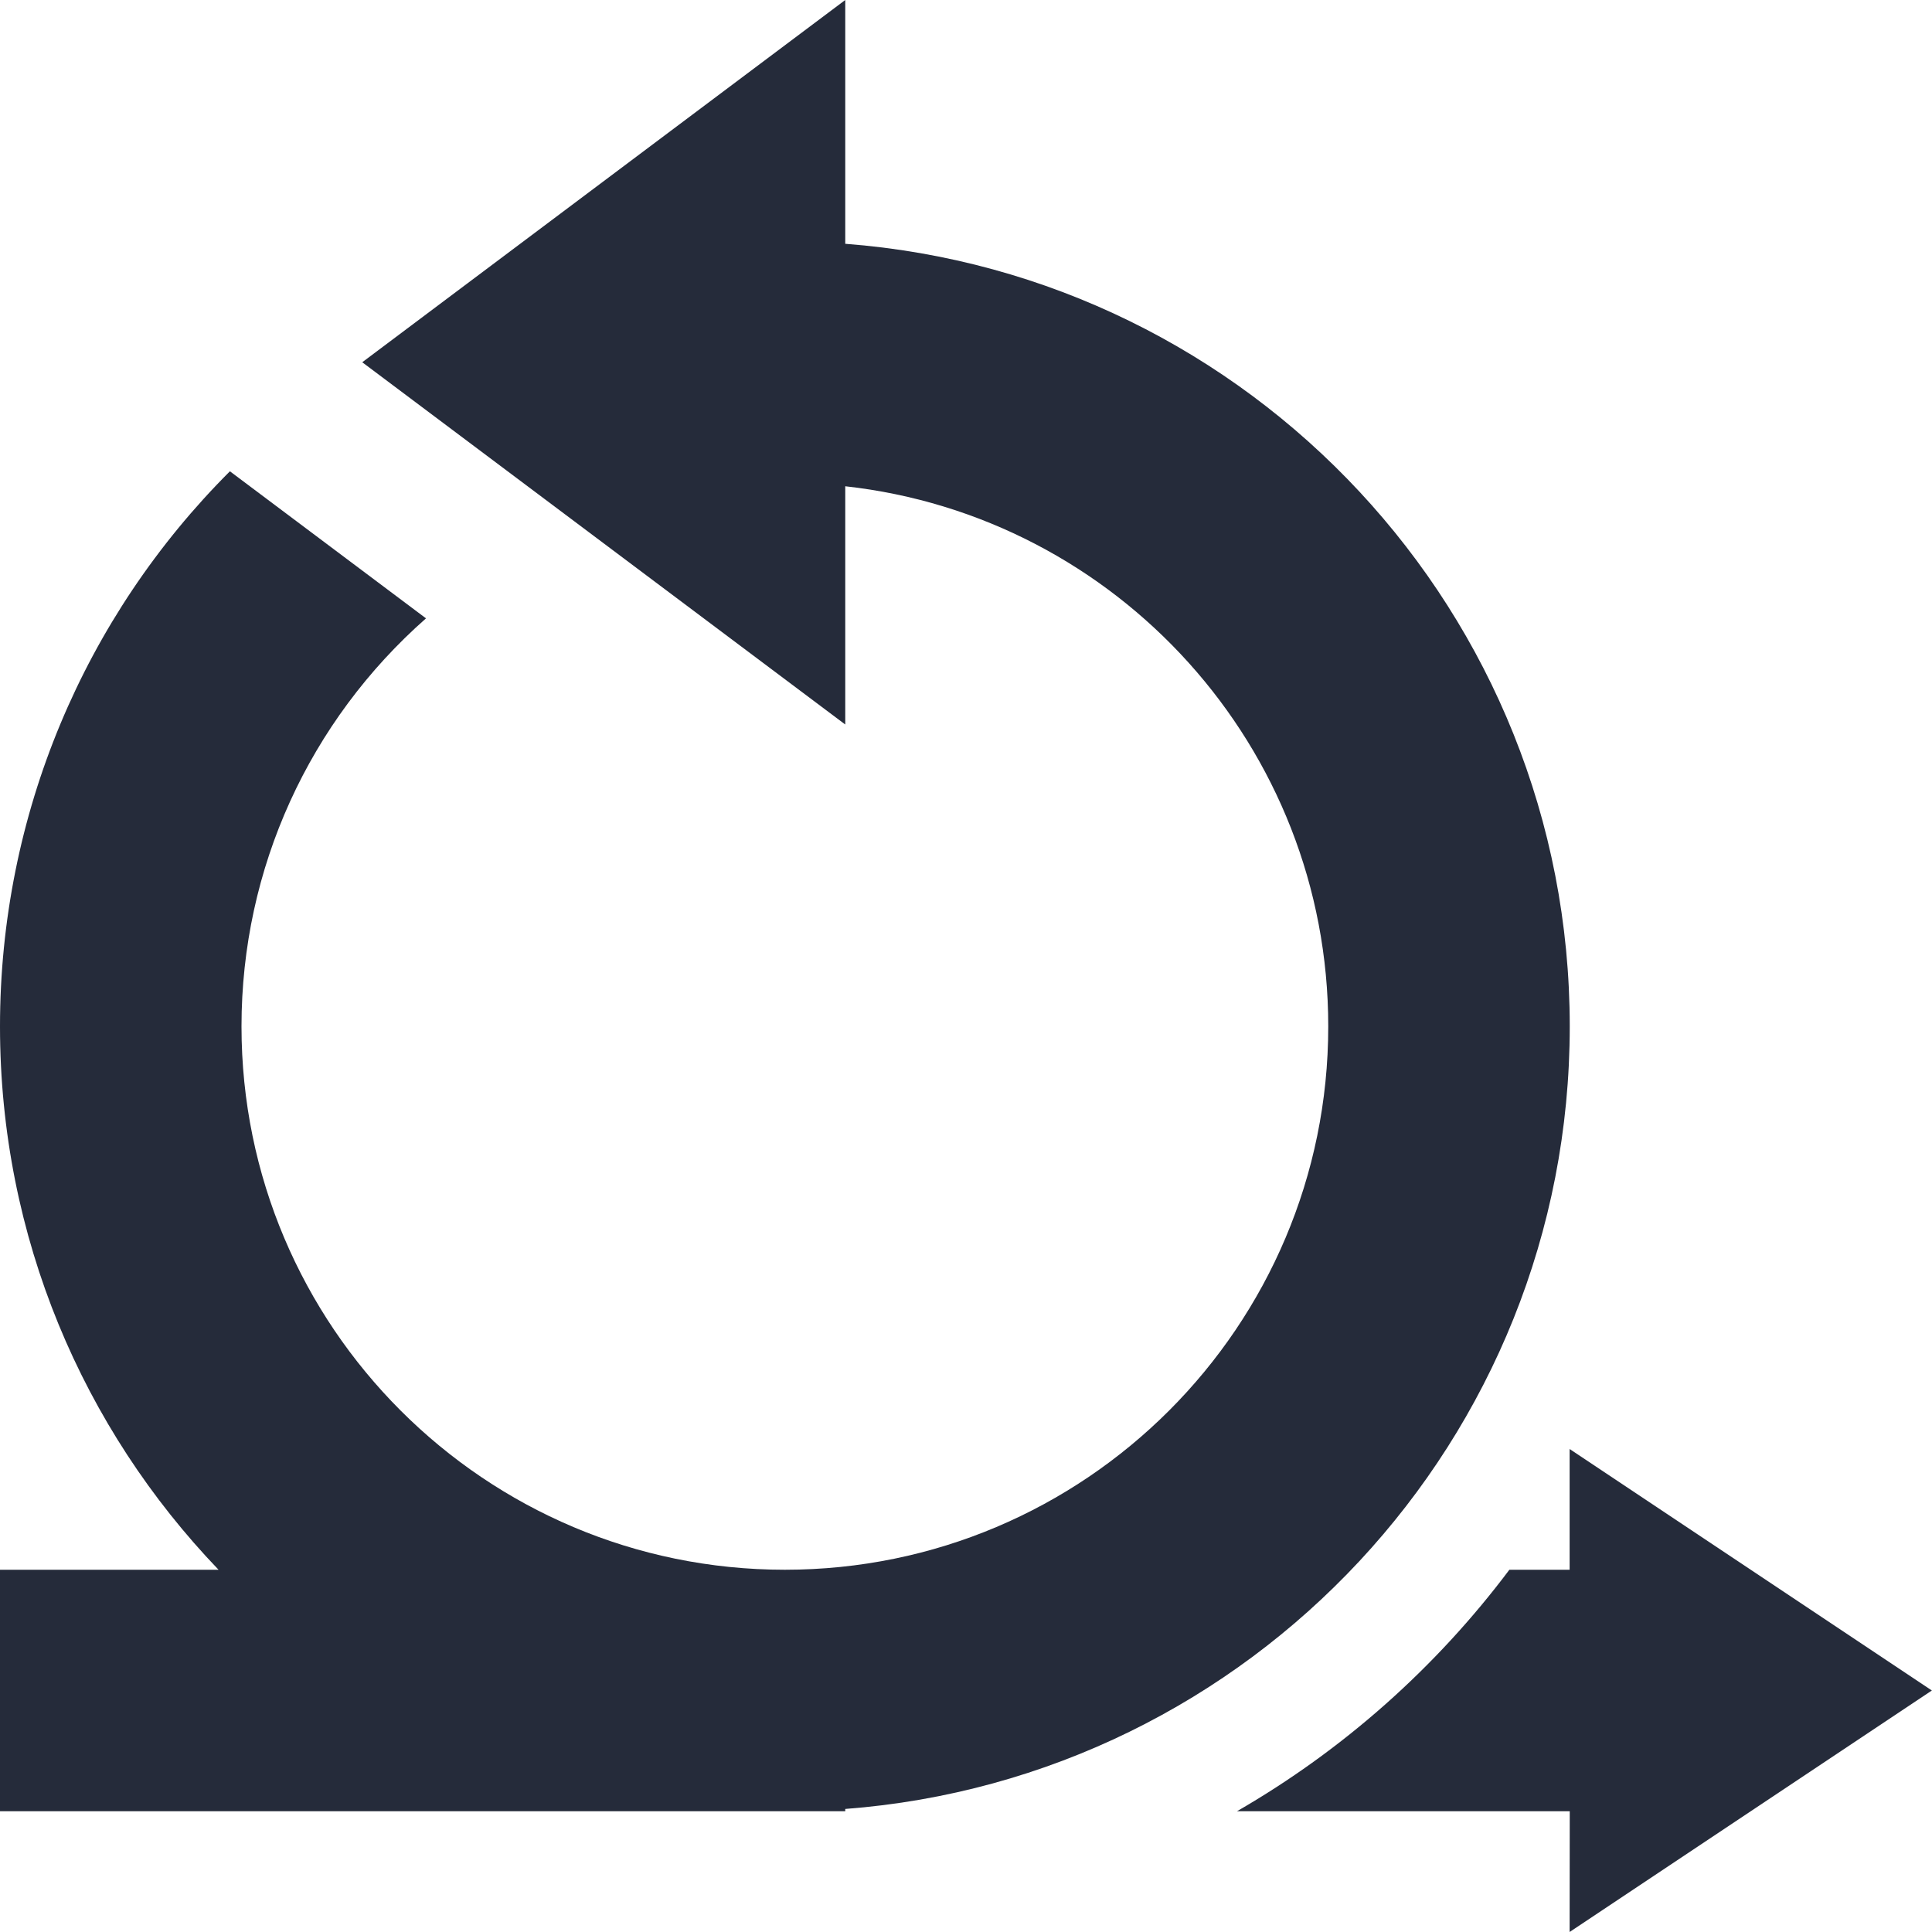
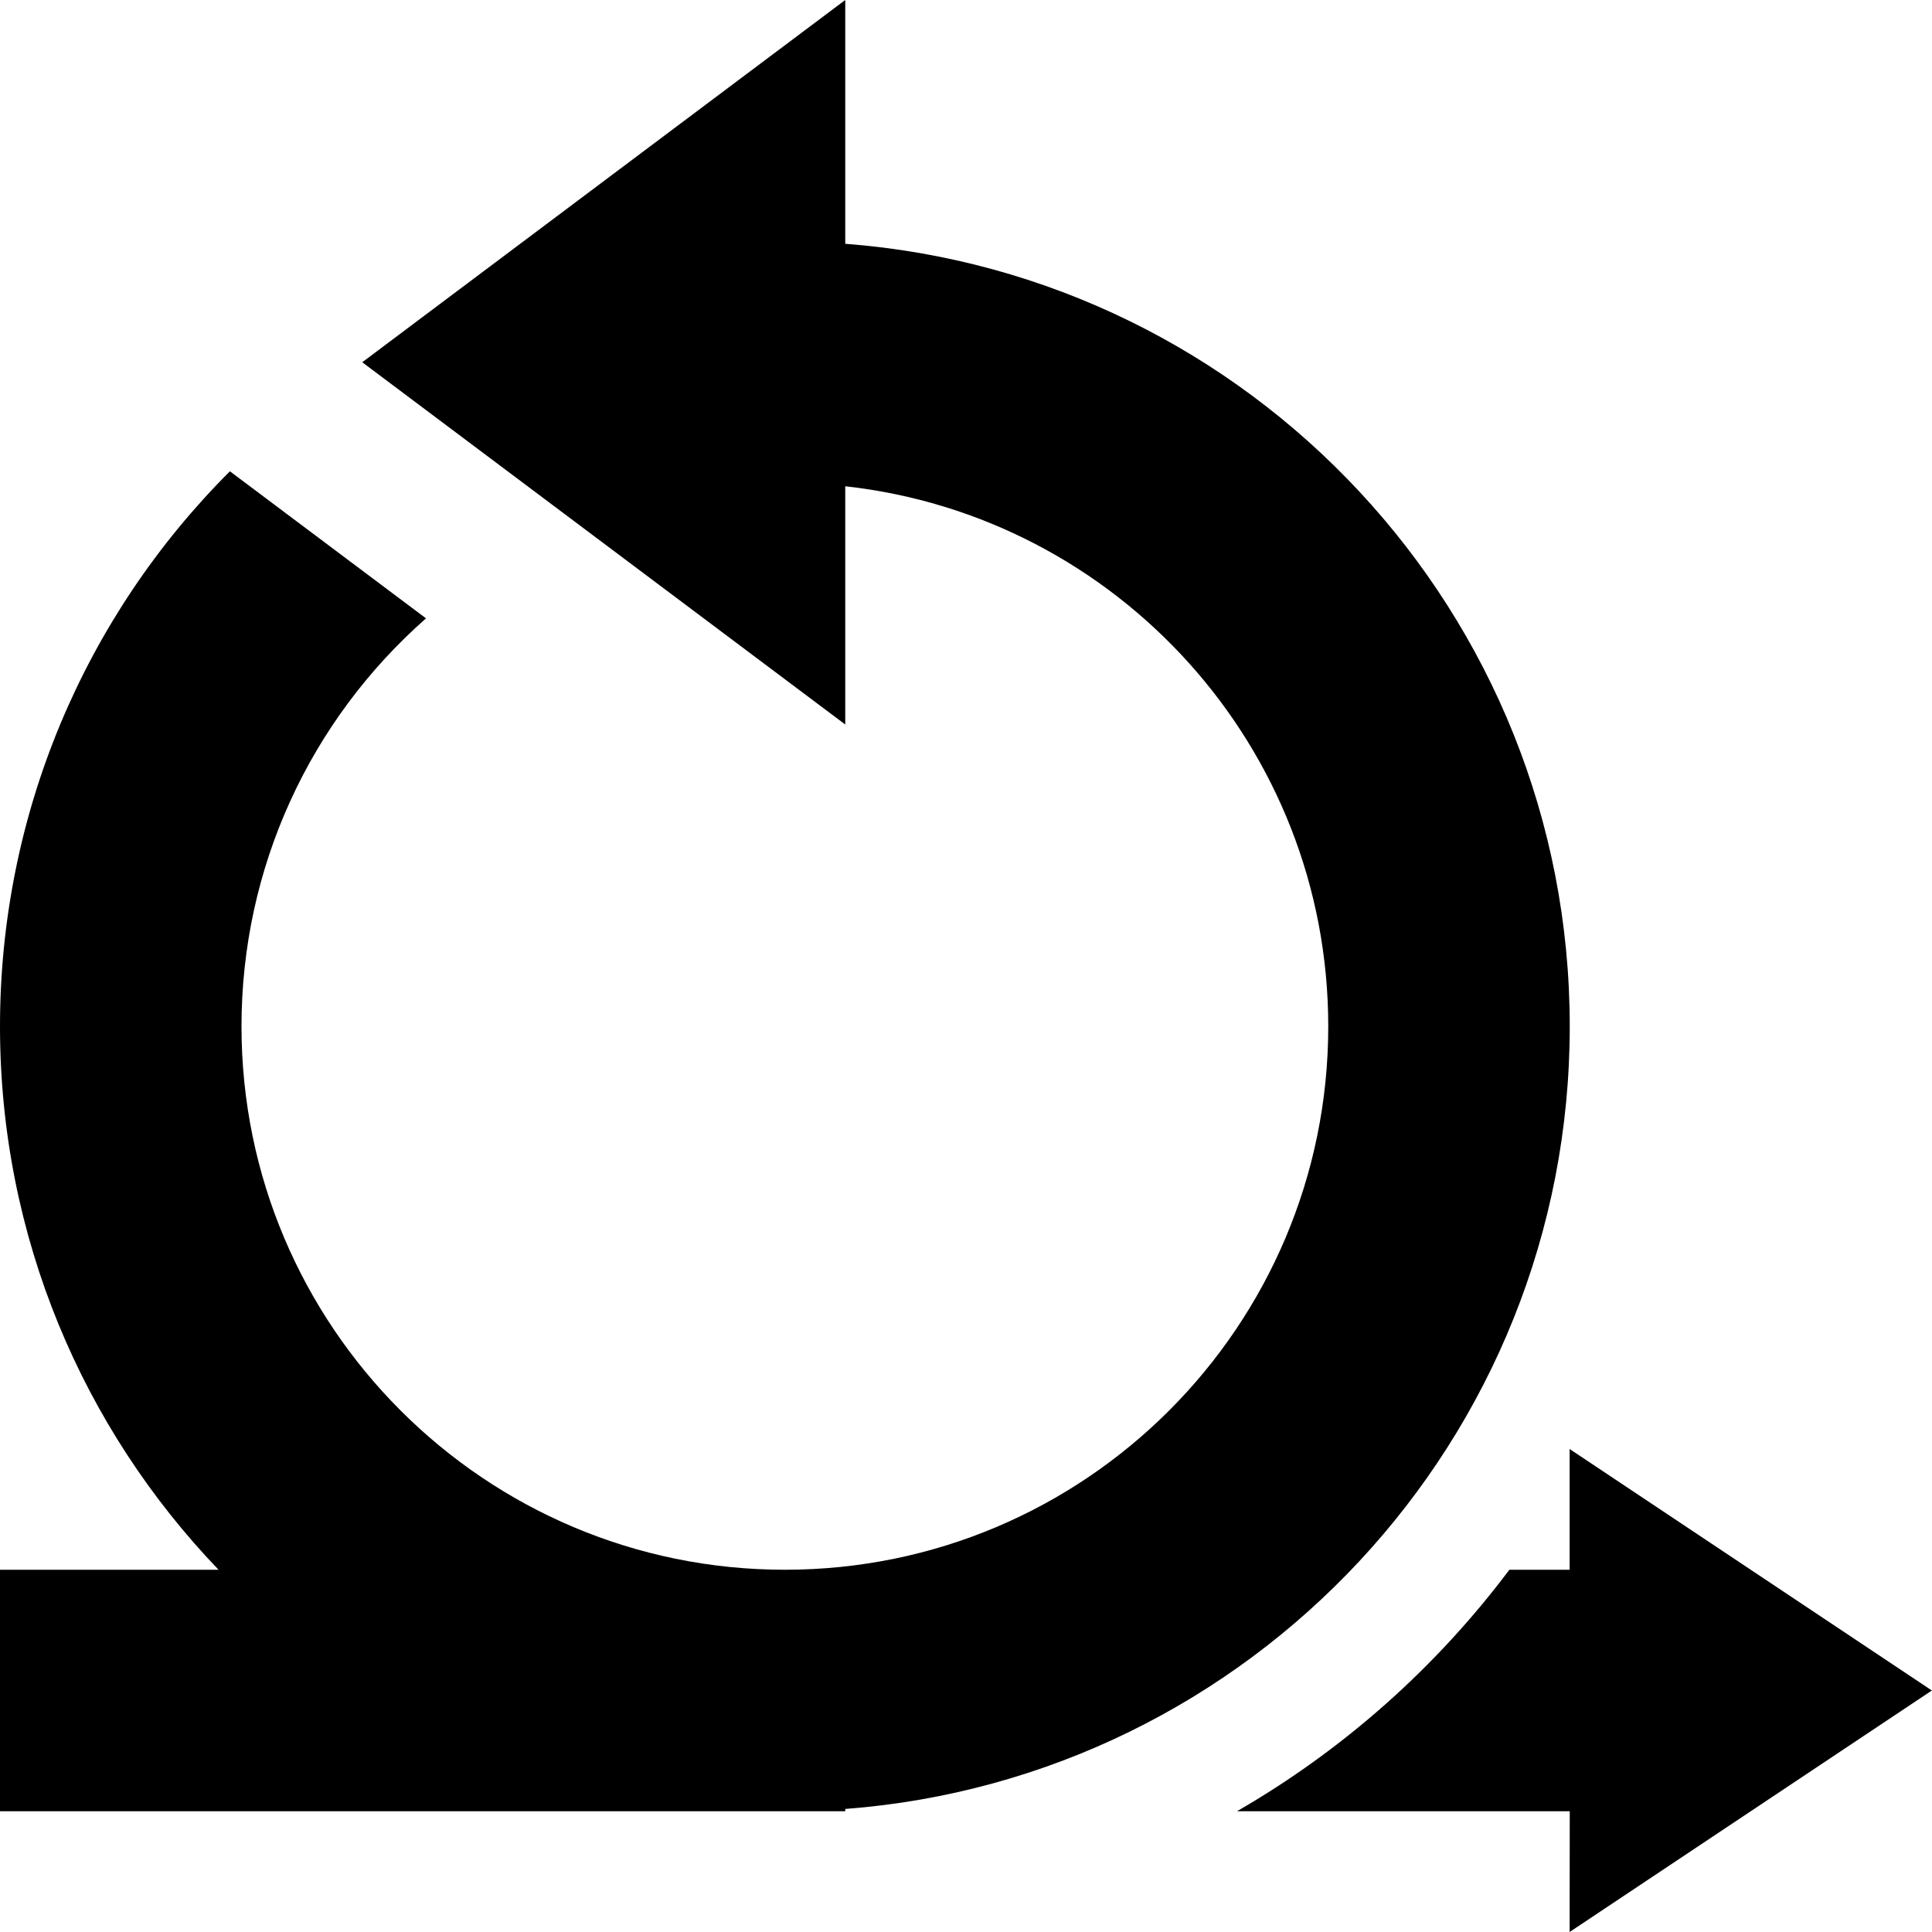
- <svg xmlns="http://www.w3.org/2000/svg" height="16" viewBox="0 0 16 16" width="16">
-   <path d="m13 15h-2.756c.881-.508 1.649-1.191 2.256-2h.499v-1l3 2-3 2zm-6-12.981c3.356.255 6 3.059 6 6.481 0 3.422-2.644 6.226-6 6.481v.019h-7v-2h1.81c-1.121-1.168-1.81-2.754-1.81-4.5 0-1.751.697-3.391 1.904-4.597l1.624 1.218c-.965.85-1.528 2.068-1.528 3.379 0 2.485 2.015 4.5 4.5 4.5s4.5-2.015 4.5-4.5c0-2.316-1.75-4.224-4-4.473v1.973l-4-3 4-3z" fill="#252b3a" fill-rule="evenodd" />
+ <svg xmlns="http://www.w3.org/2000/svg" viewBox="0 0 16 16">
+   <path d="m13 15h-2.756c.881-.508 1.649-1.191 2.256-2h.499v-1l3 2-3 2zm-6-12.981c3.356.255 6 3.059 6 6.481 0 3.422-2.644 6.226-6 6.481v.019h-7v-2h1.81c-1.121-1.168-1.81-2.754-1.81-4.5 0-1.751.697-3.391 1.904-4.597l1.624 1.218c-.965.85-1.528 2.068-1.528 3.379 0 2.485 2.015 4.5 4.5 4.5s4.5-2.015 4.5-4.5c0-2.316-1.75-4.224-4-4.473v1.973l-4-3 4-3z" fill="black" fill-rule="evenodd" />
</svg>
